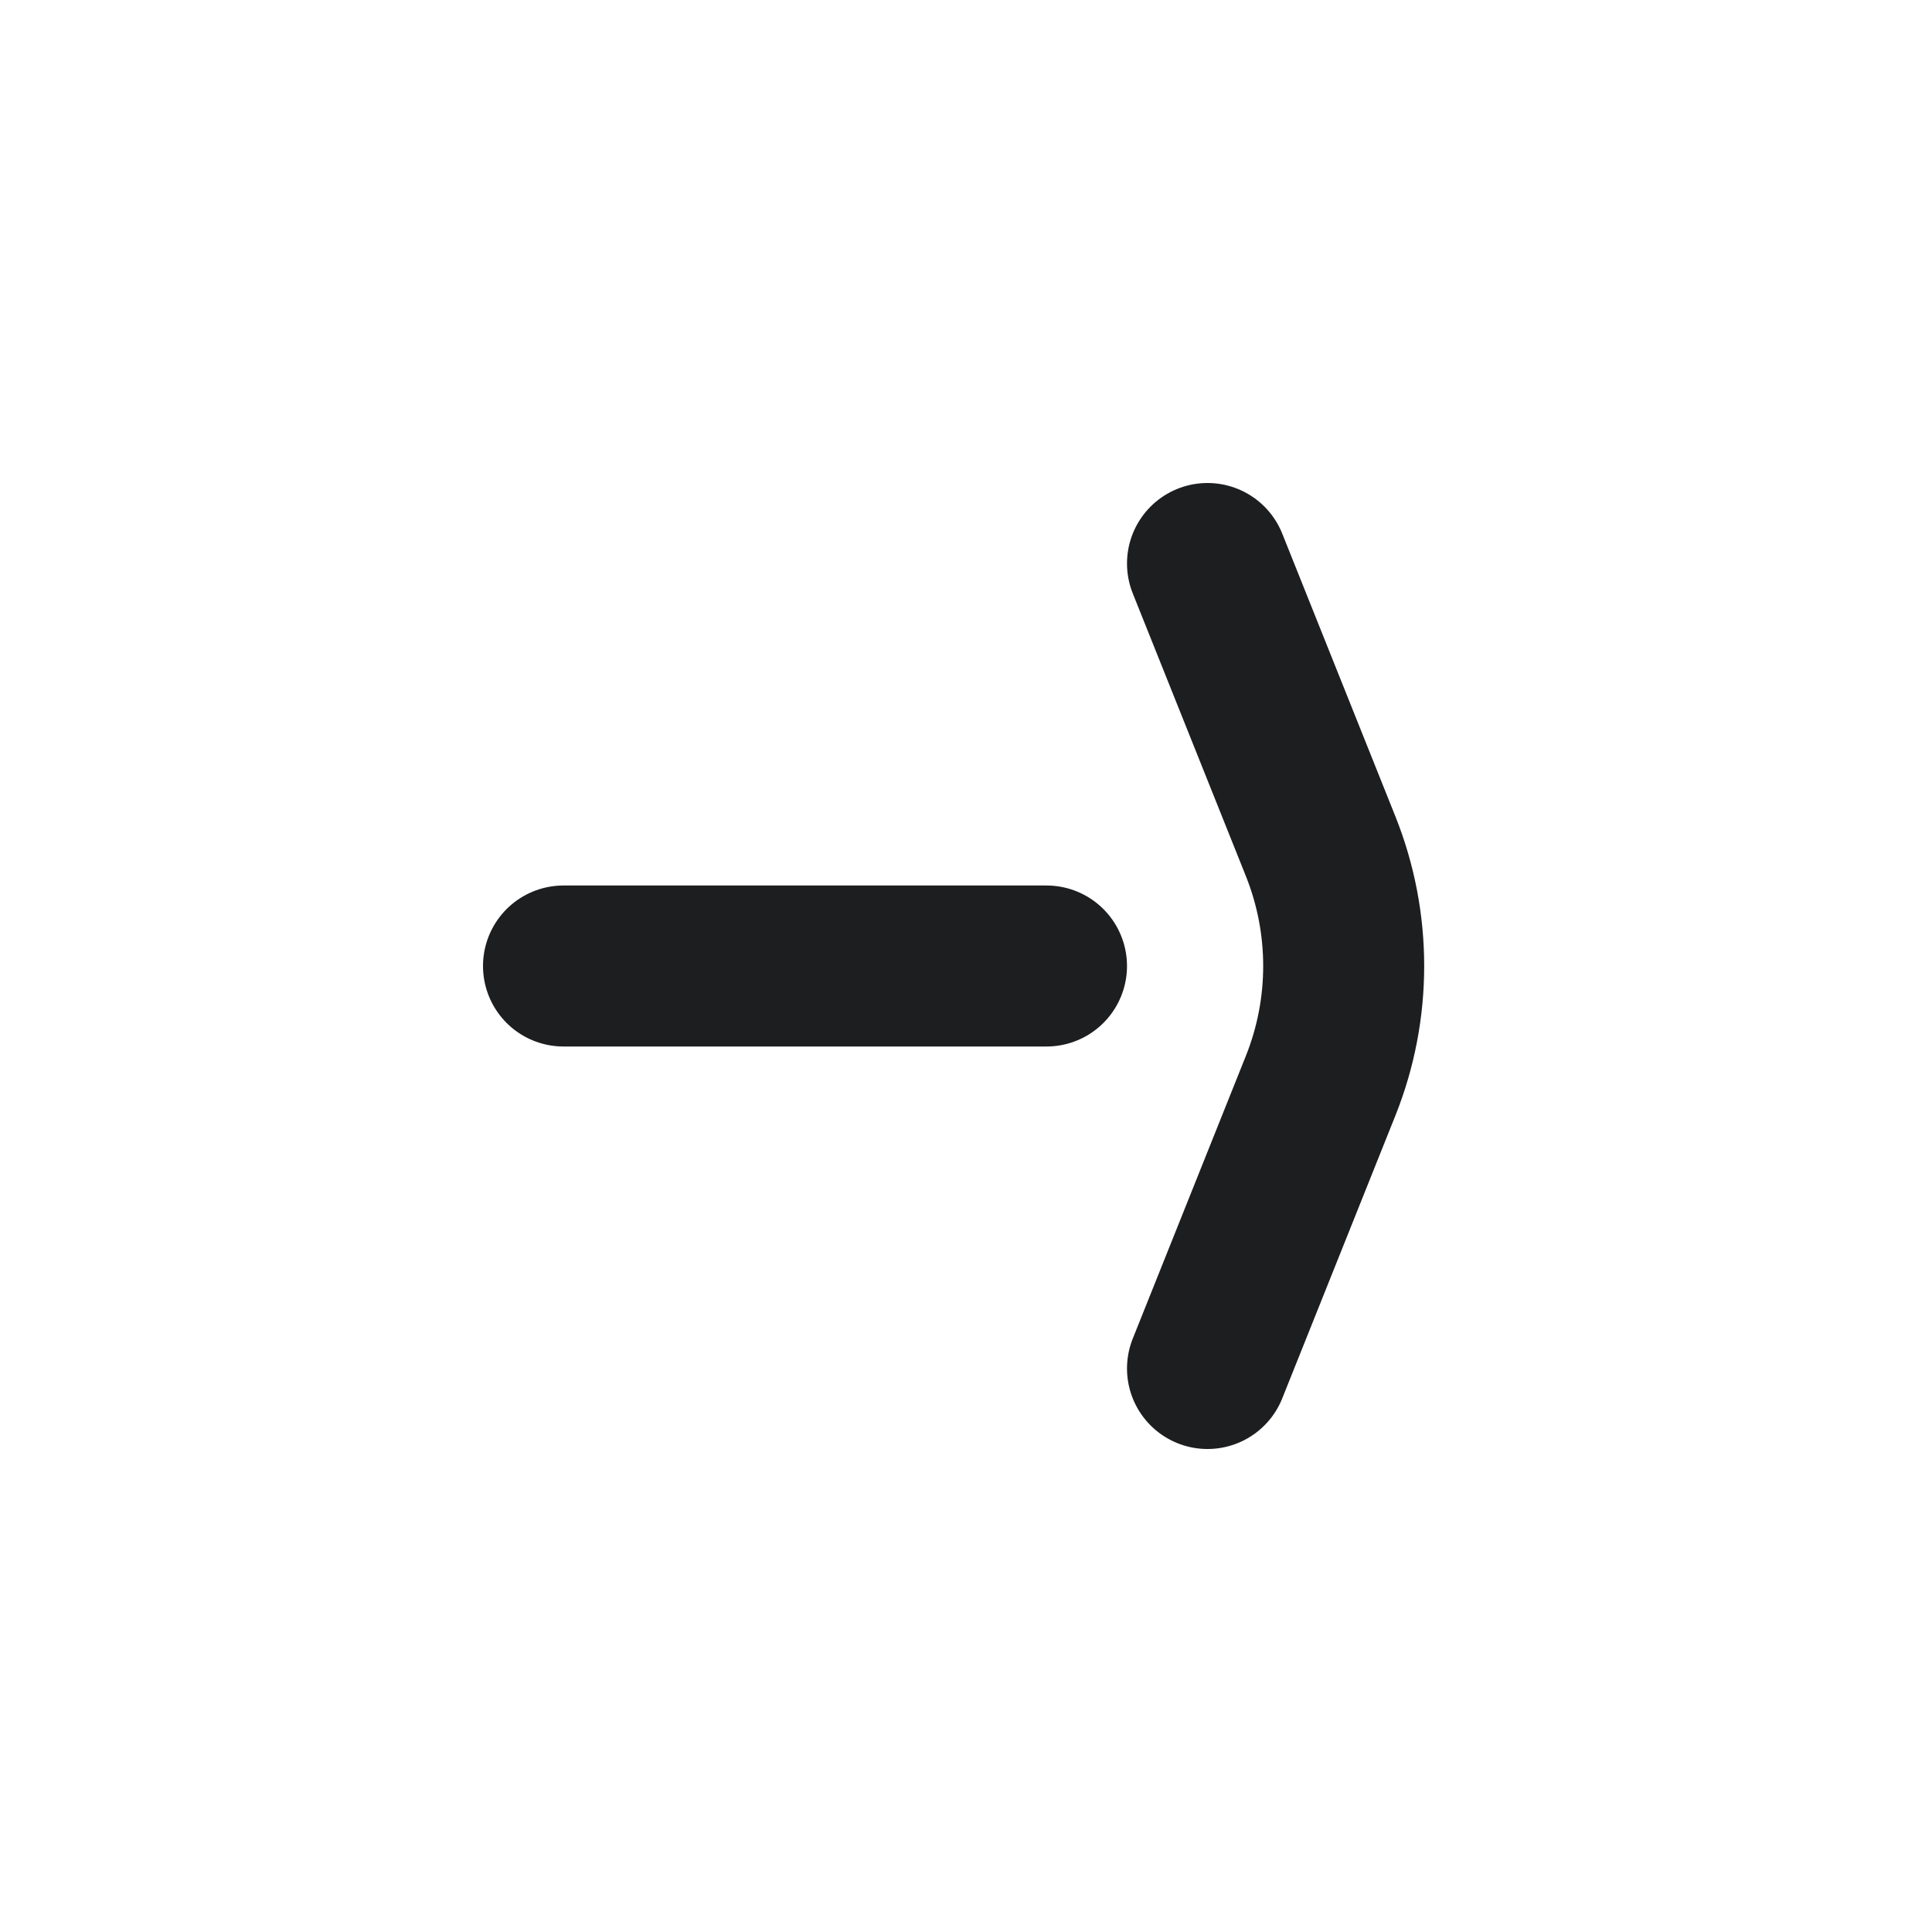
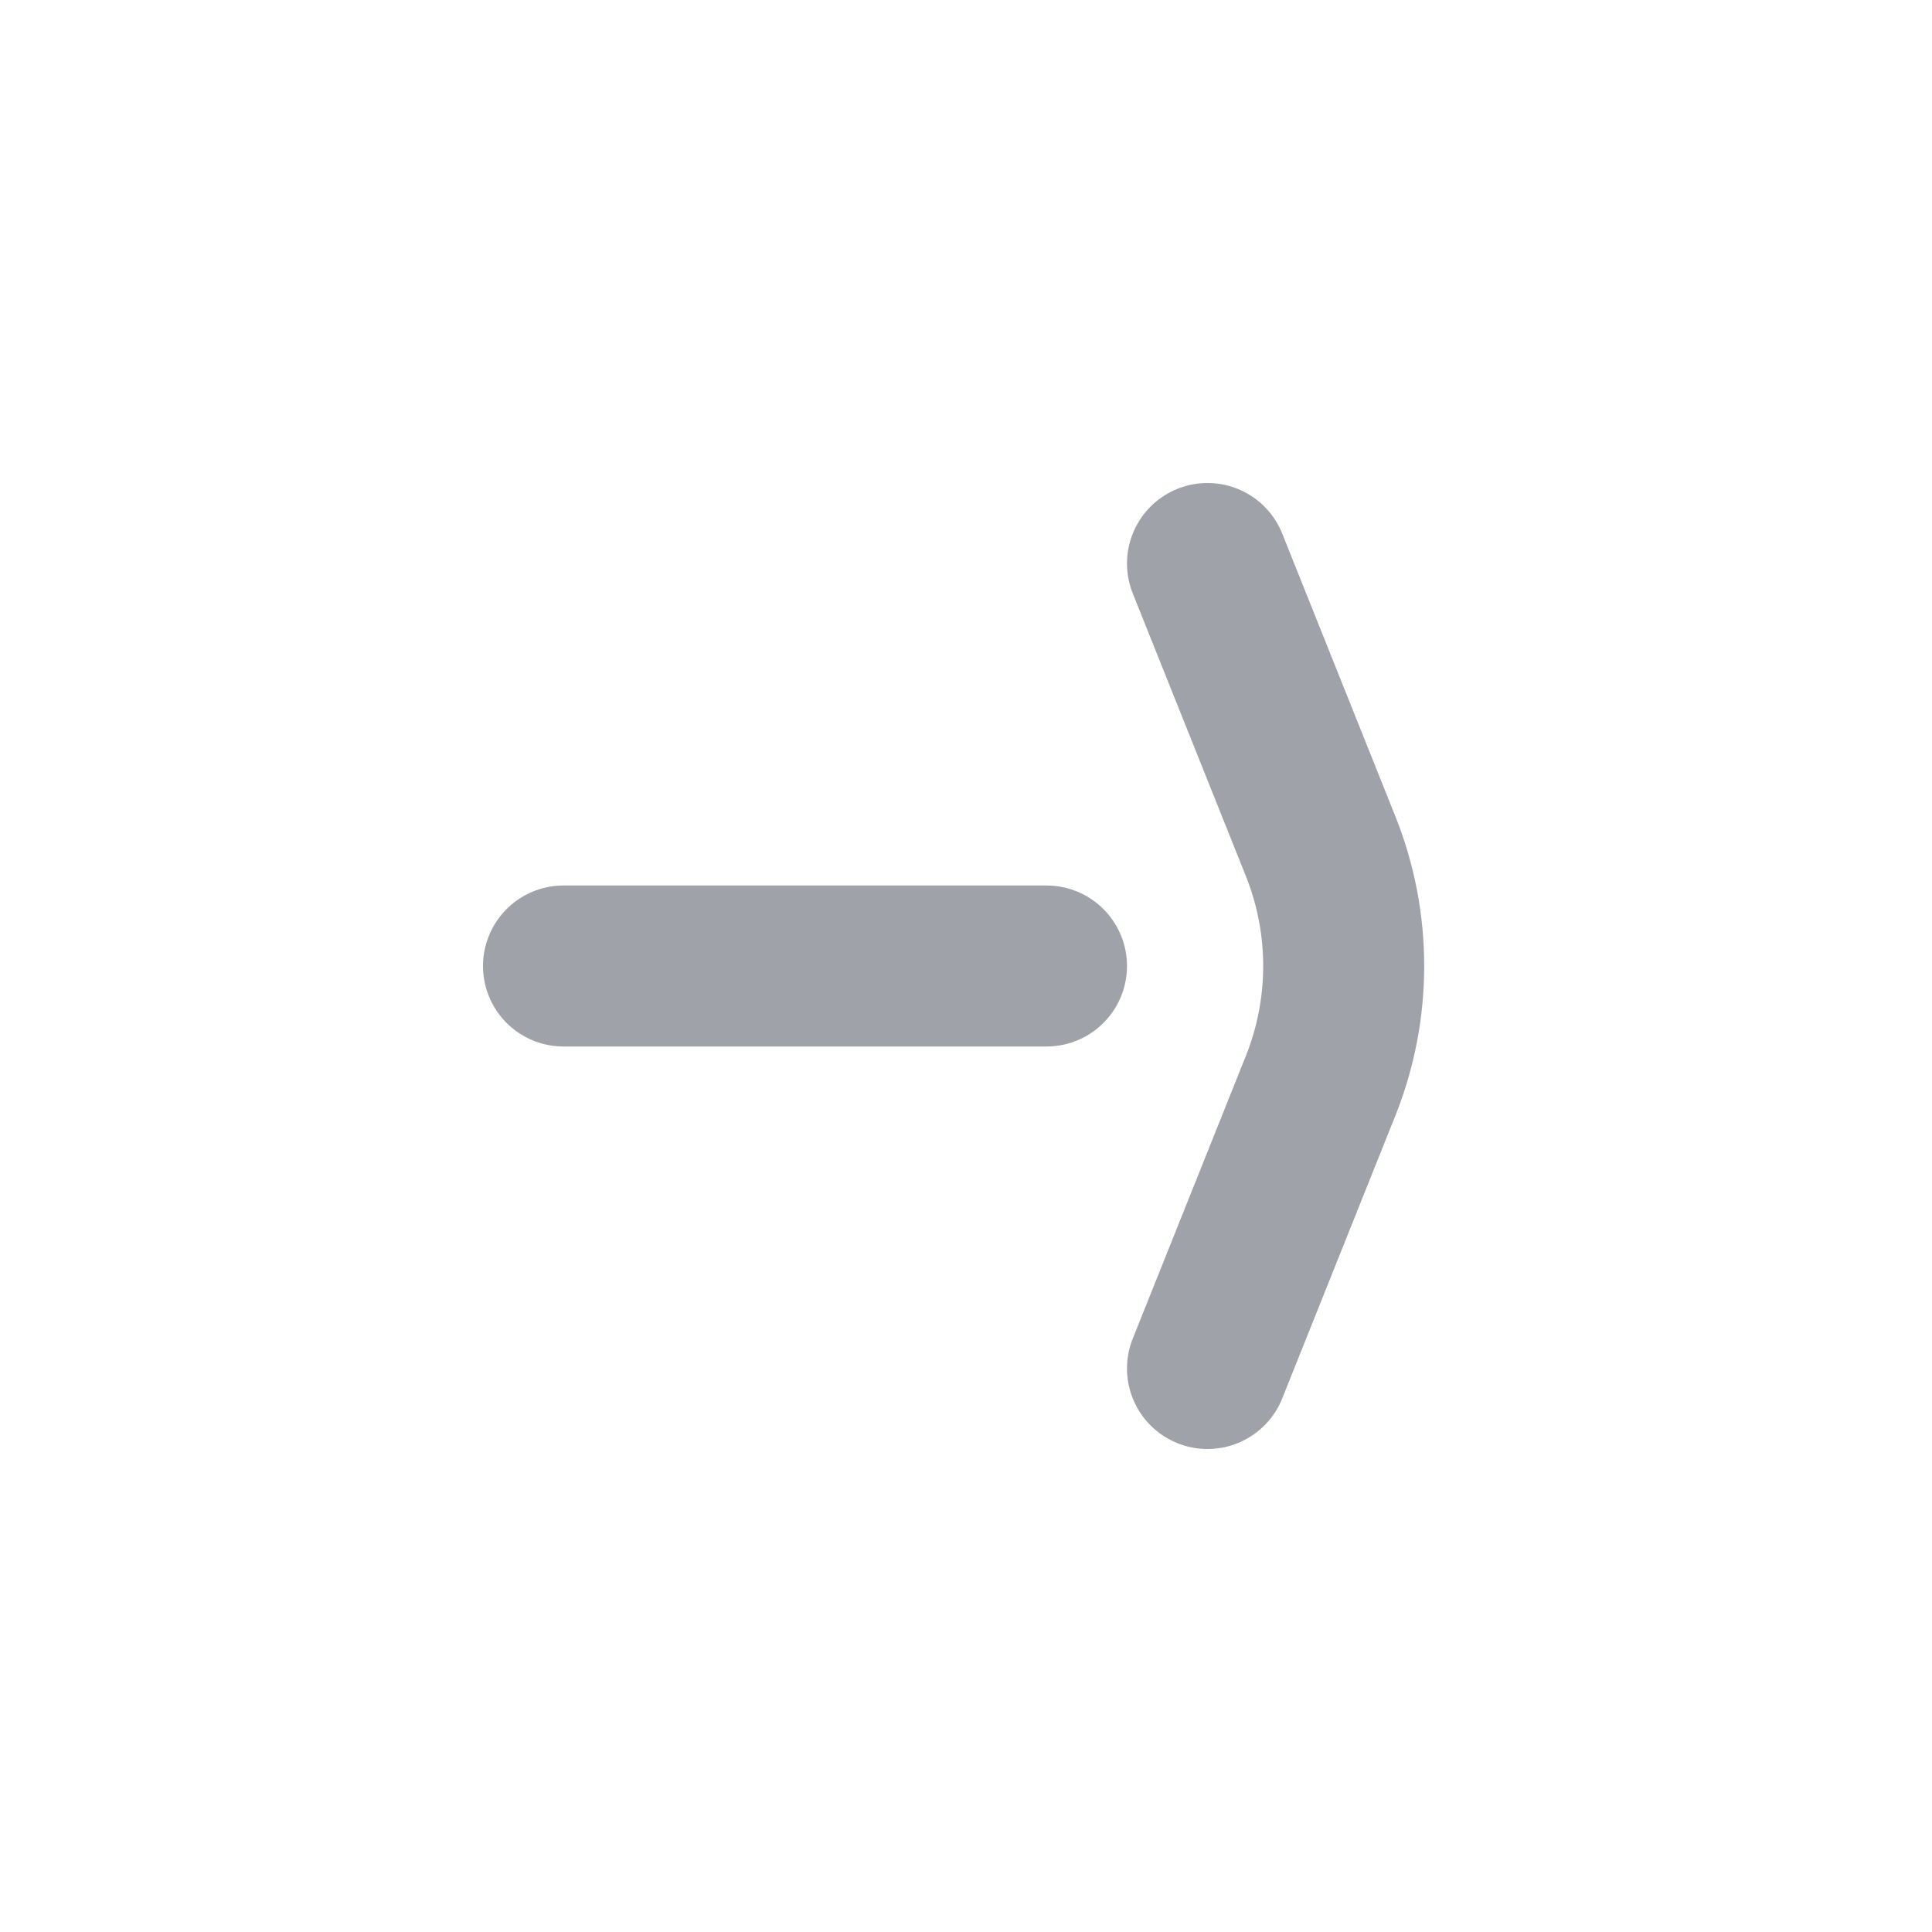
<svg xmlns="http://www.w3.org/2000/svg" width="24" height="24" viewBox="0 0 24 24" fill="none">
-   <path d="M15 7L16.406 10.514C16.787 11.468 16.787 12.532 16.406 13.486L15 17" stroke="#1D1E20" stroke-width="2" stroke-linecap="round" stroke-linejoin="round" />
-   <path d="M13 12L7 12" stroke="#1D1E20" stroke-width="2" stroke-linecap="round" />
+   <path d="M15 7L16.406 10.514C16.787 11.468 16.787 12.532 16.406 13.486L15 17" stroke="#9FA2A8" stroke-width="2" stroke-linecap="round" stroke-linejoin="round" />
+   <path d="M13 12L7 12" stroke="#9FA2A8" stroke-width="2" stroke-linecap="round" />
</svg>
